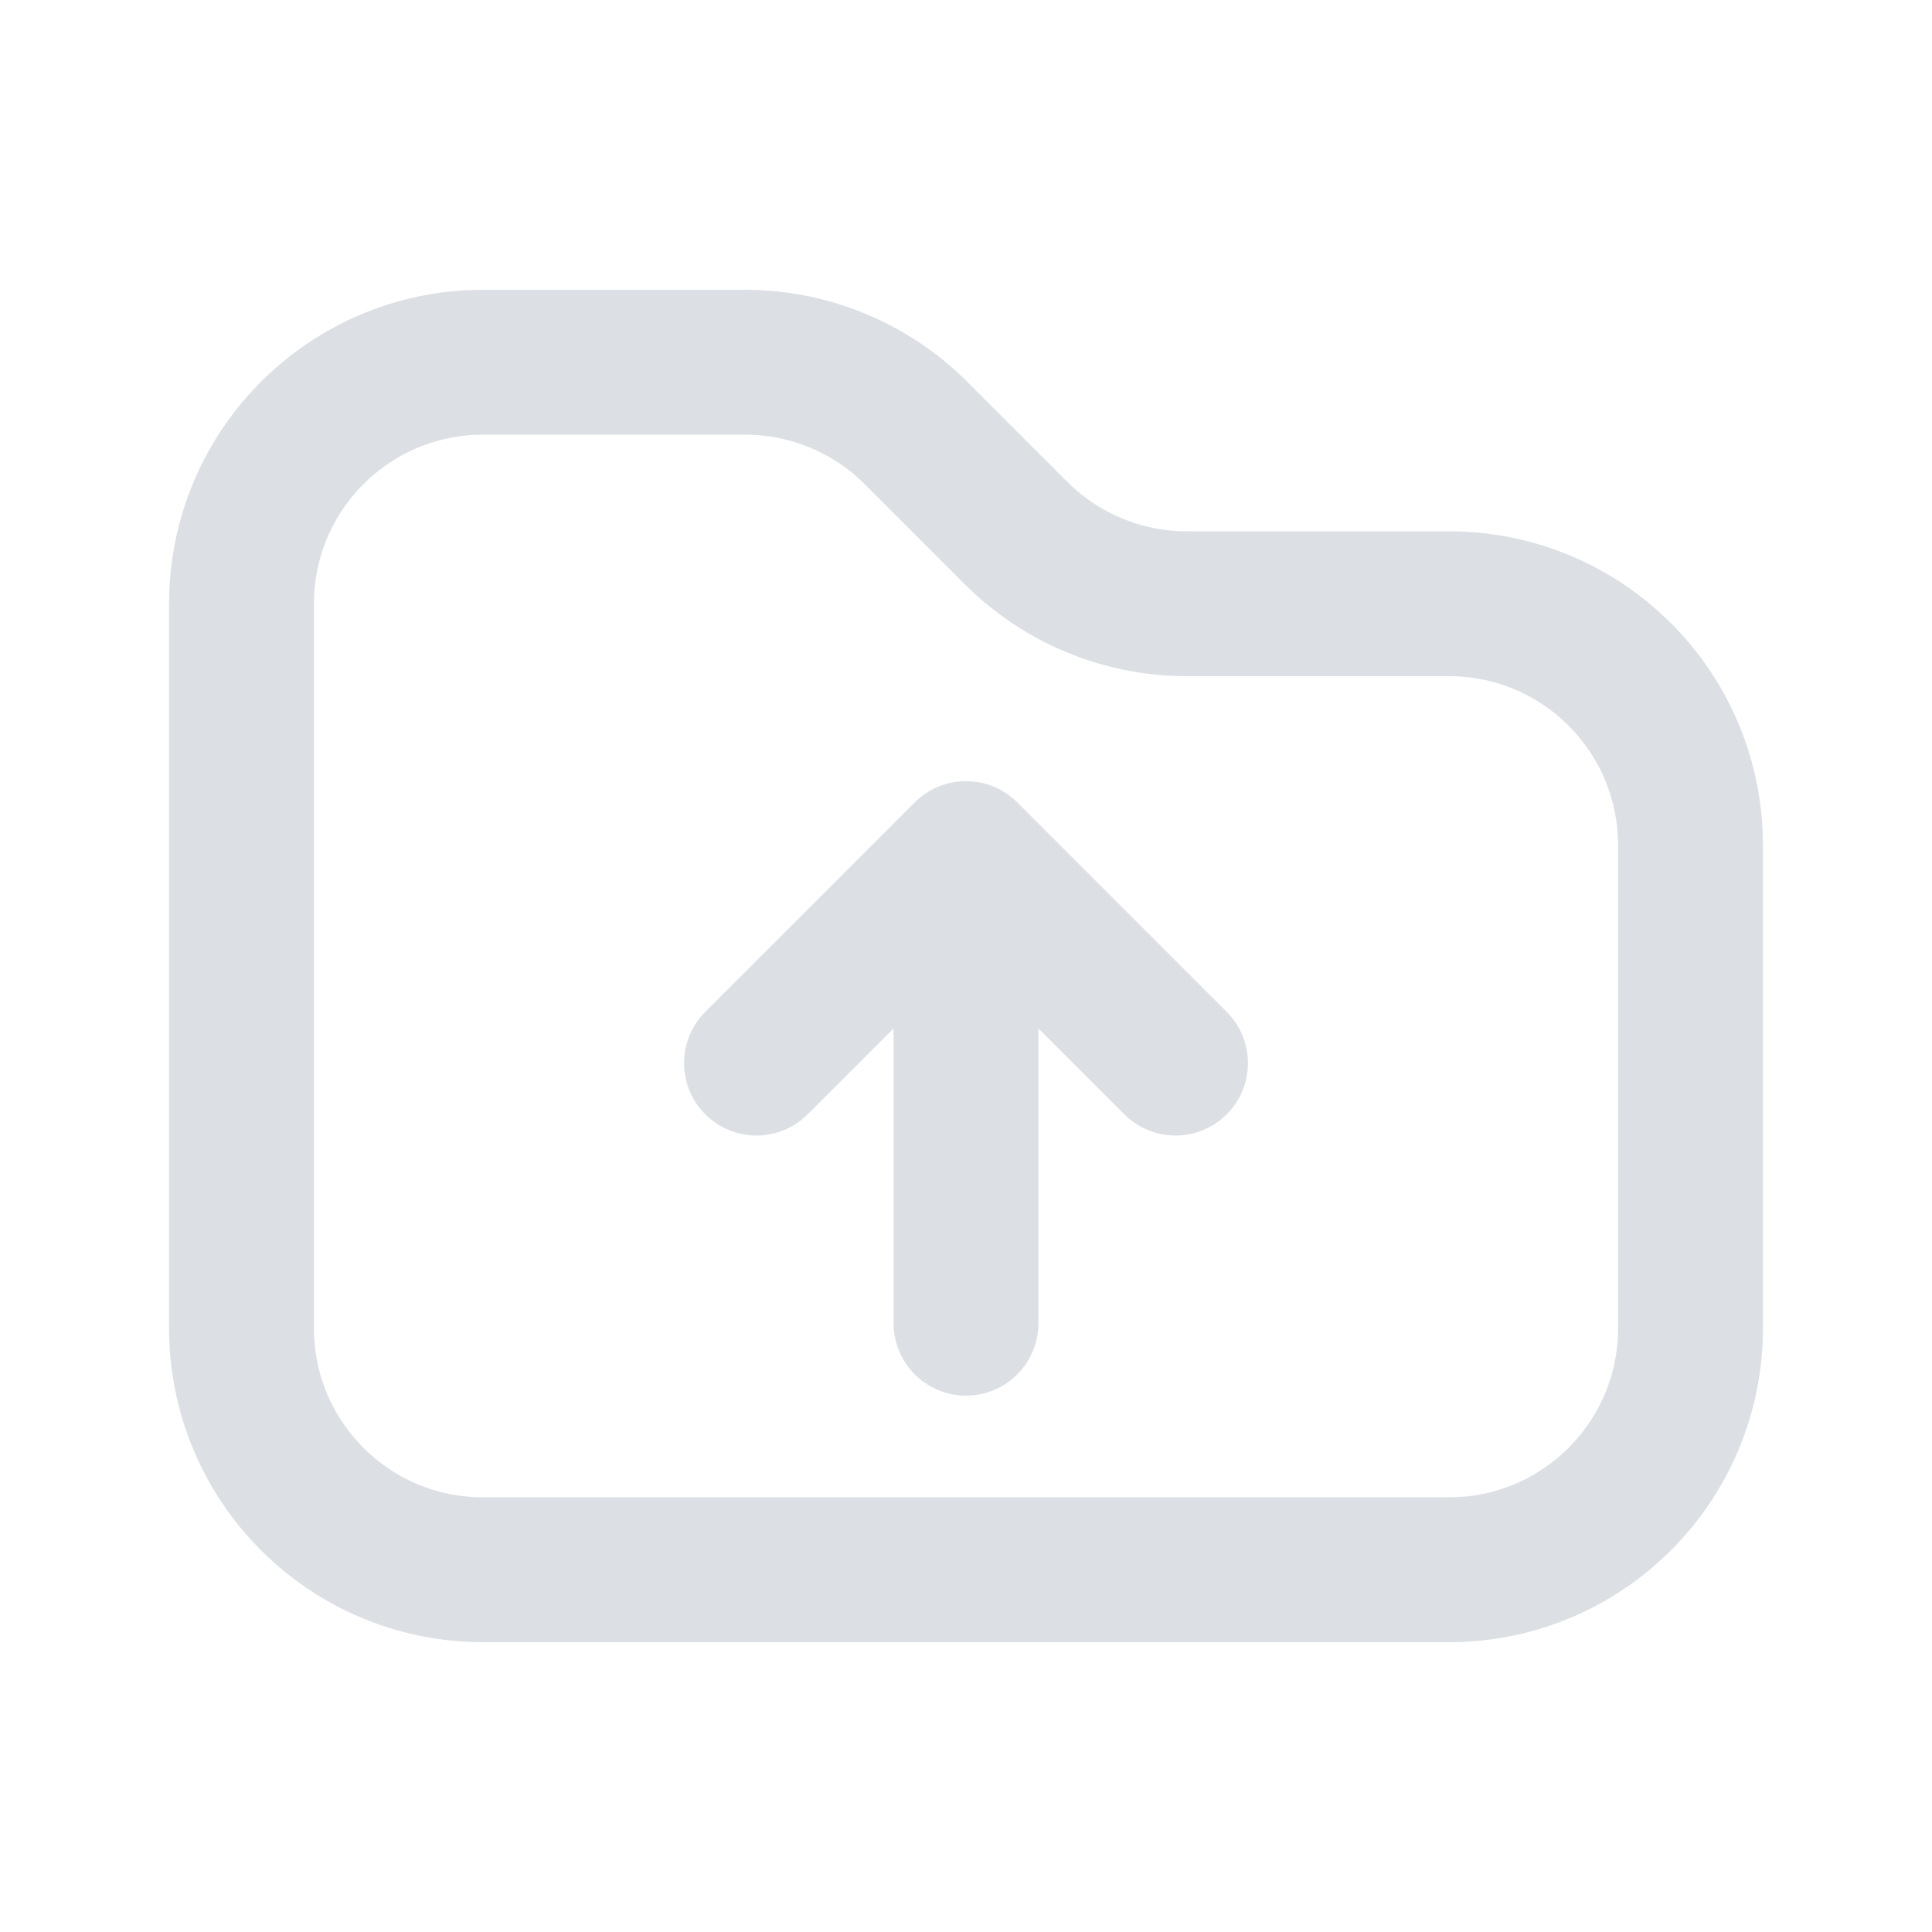
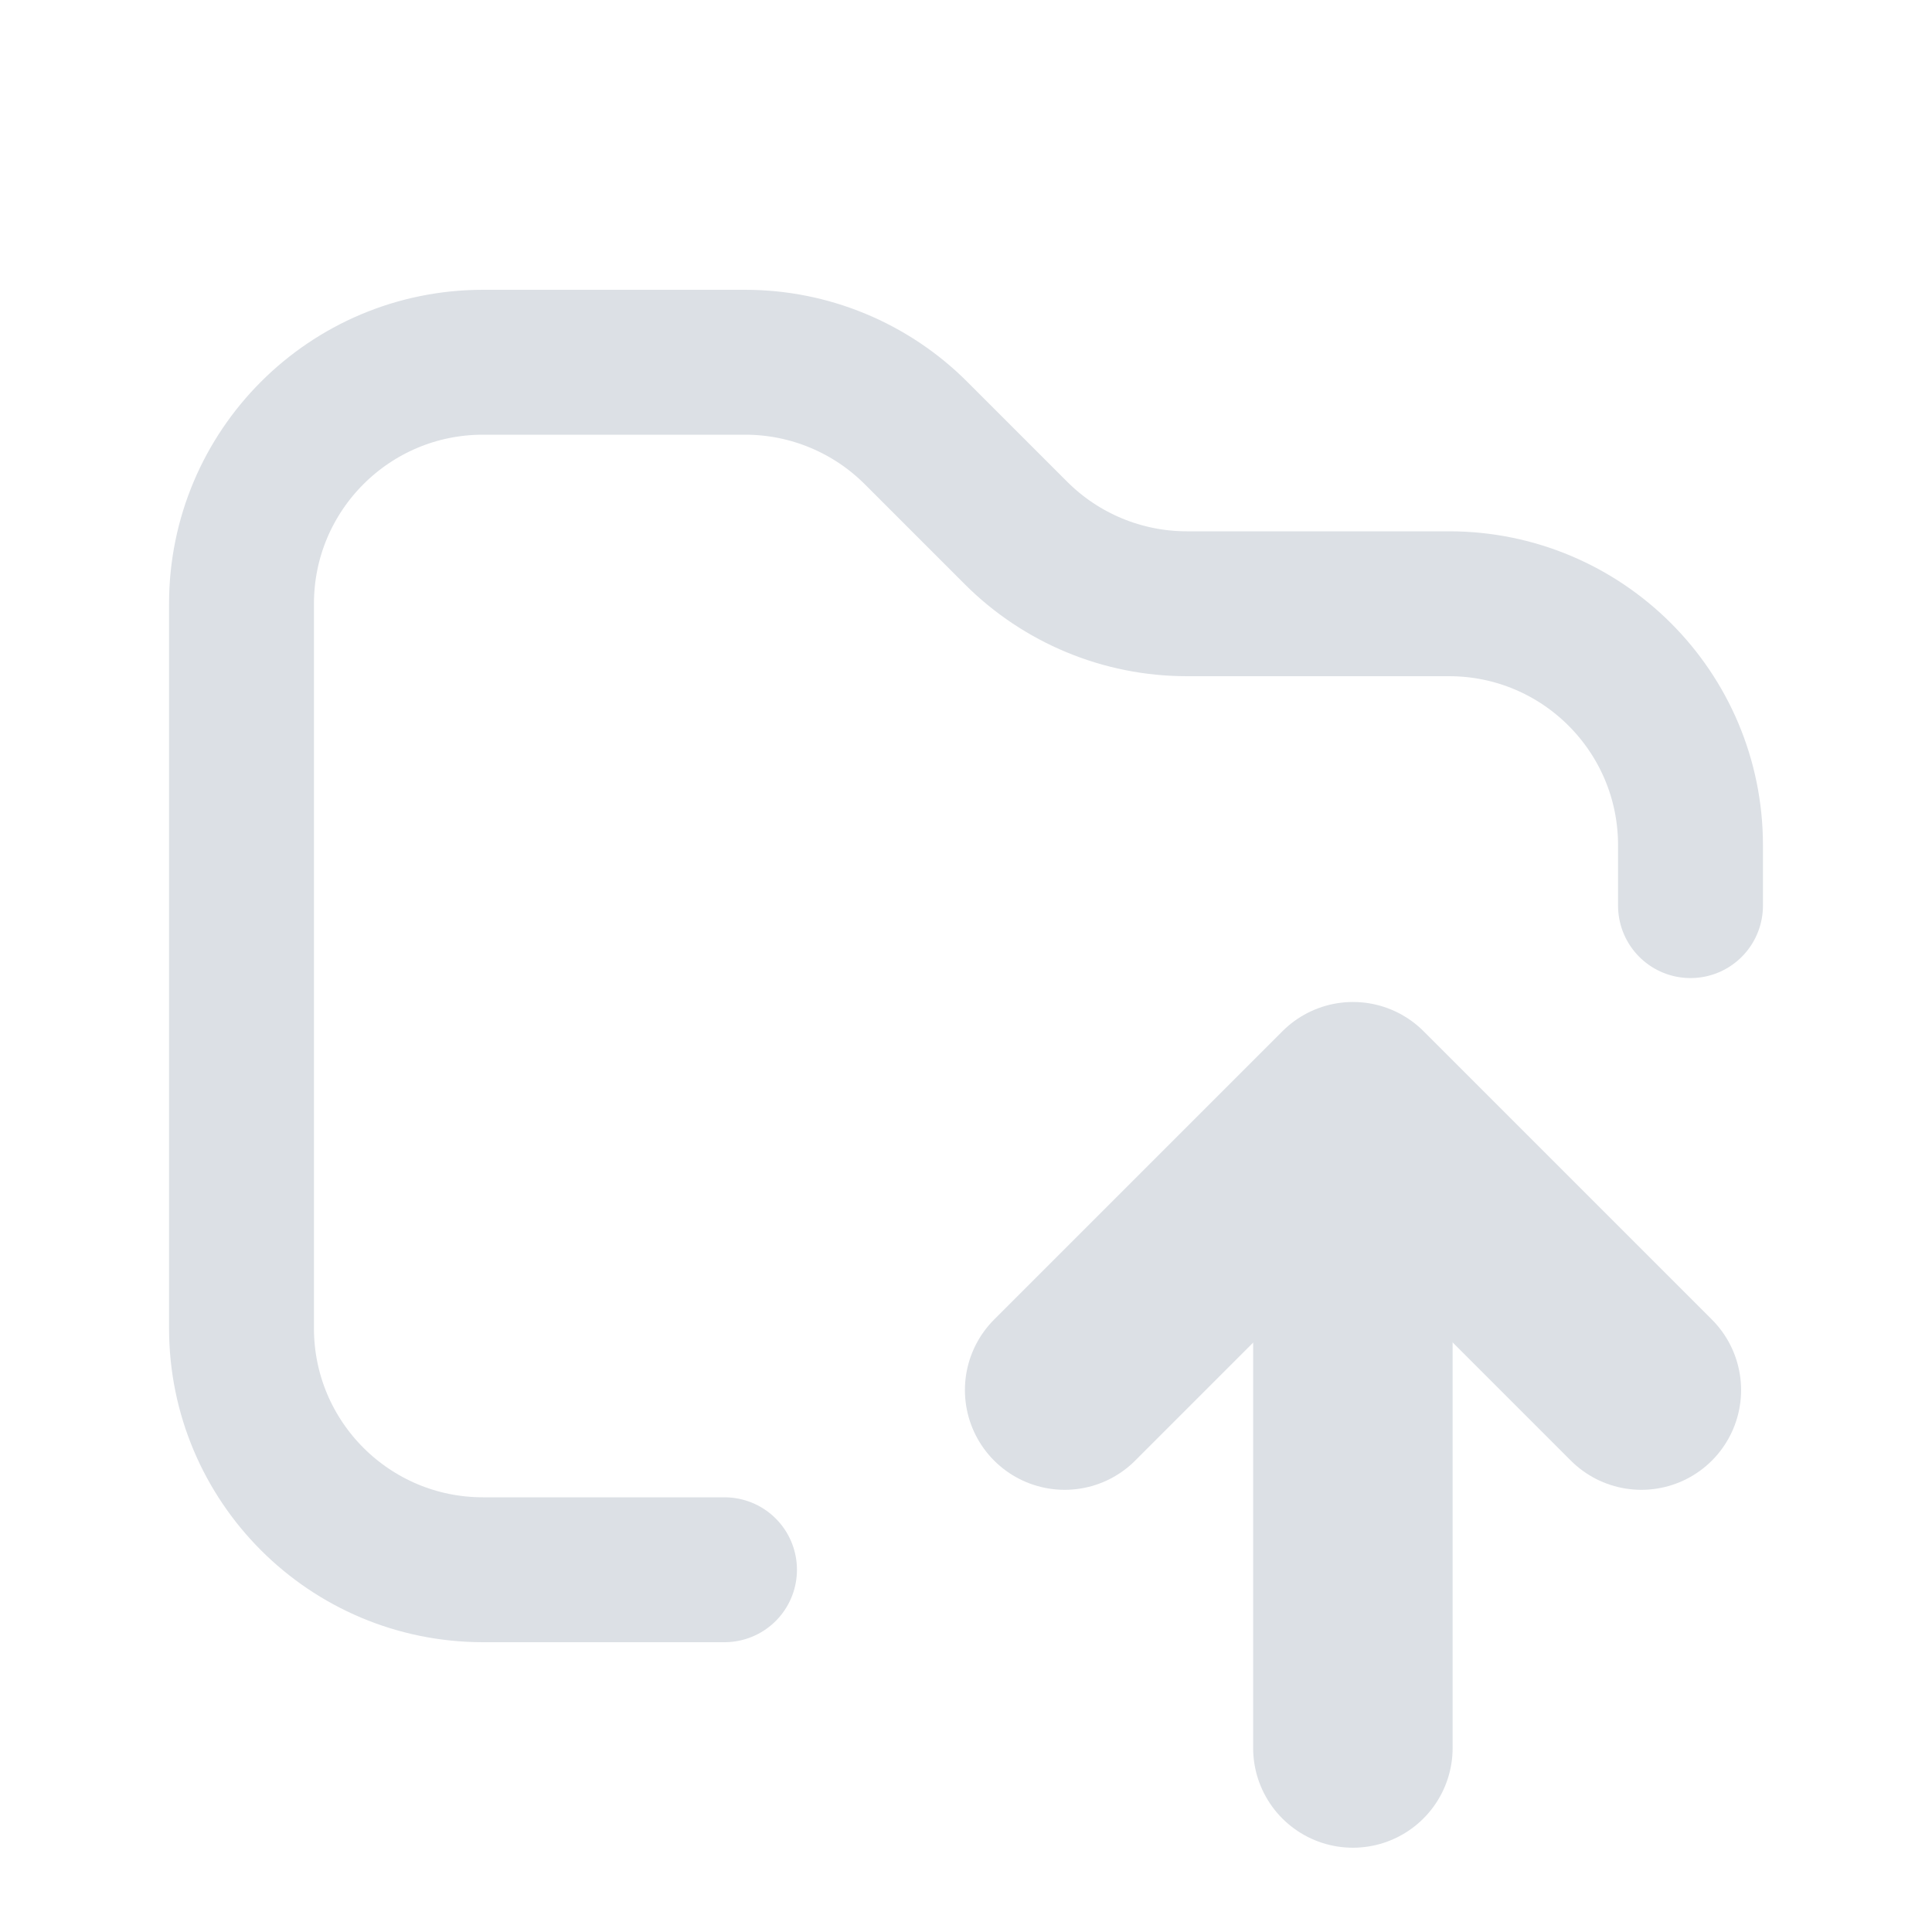
<svg xmlns="http://www.w3.org/2000/svg" width="16" height="16" viewBox="0 0 16 16" fill="none">
-   <path d="M8 10.958V7.49" stroke="#DCE0E5" stroke-width="1.2" stroke-linecap="round" stroke-linejoin="round" />
-   <path d="M9.735 8.804L8 7.069L6.265 8.804" stroke="#DCE0E5" stroke-width="1.2" stroke-linecap="round" stroke-linejoin="round" />
-   <path d="M4 13H6H12C13.105 13 14 12.105 14 11V7.5V7C14 5.895 13.105 5 12 5H9.828C9.298 5 8.789 4.789 8.414 4.414L7.586 3.586C7.211 3.211 6.702 3 6.172 3H4C2.895 3 2 3.895 2 5V11C2 12.105 2.895 13 4 13Z" stroke="#DCE0E5" stroke-width="1.2" />
+   <path d="M6 13H4C2.895 13 2 12.105 2 11V5C2 3.895 2.895 3 4 3H6.172C6.702 3 7.211 3.211 7.586 3.586L8.414 4.414C8.789 4.789 9.298 5 9.828 5H12C13.105 5 14 5.895 14 7V7.5" stroke="#DCE0E5" stroke-width="1.2" stroke-linecap="round" />
+   <path d="M11.204 14.476V9.703" stroke="#DCE0E5" stroke-width="1.652" stroke-linecap="round" stroke-linejoin="round" />
+   <path d="M13.593 11.512L11.205 9.124L8.817 11.512" stroke="#DCE0E5" stroke-width="1.652" stroke-linecap="round" stroke-linejoin="round" />
</svg>
